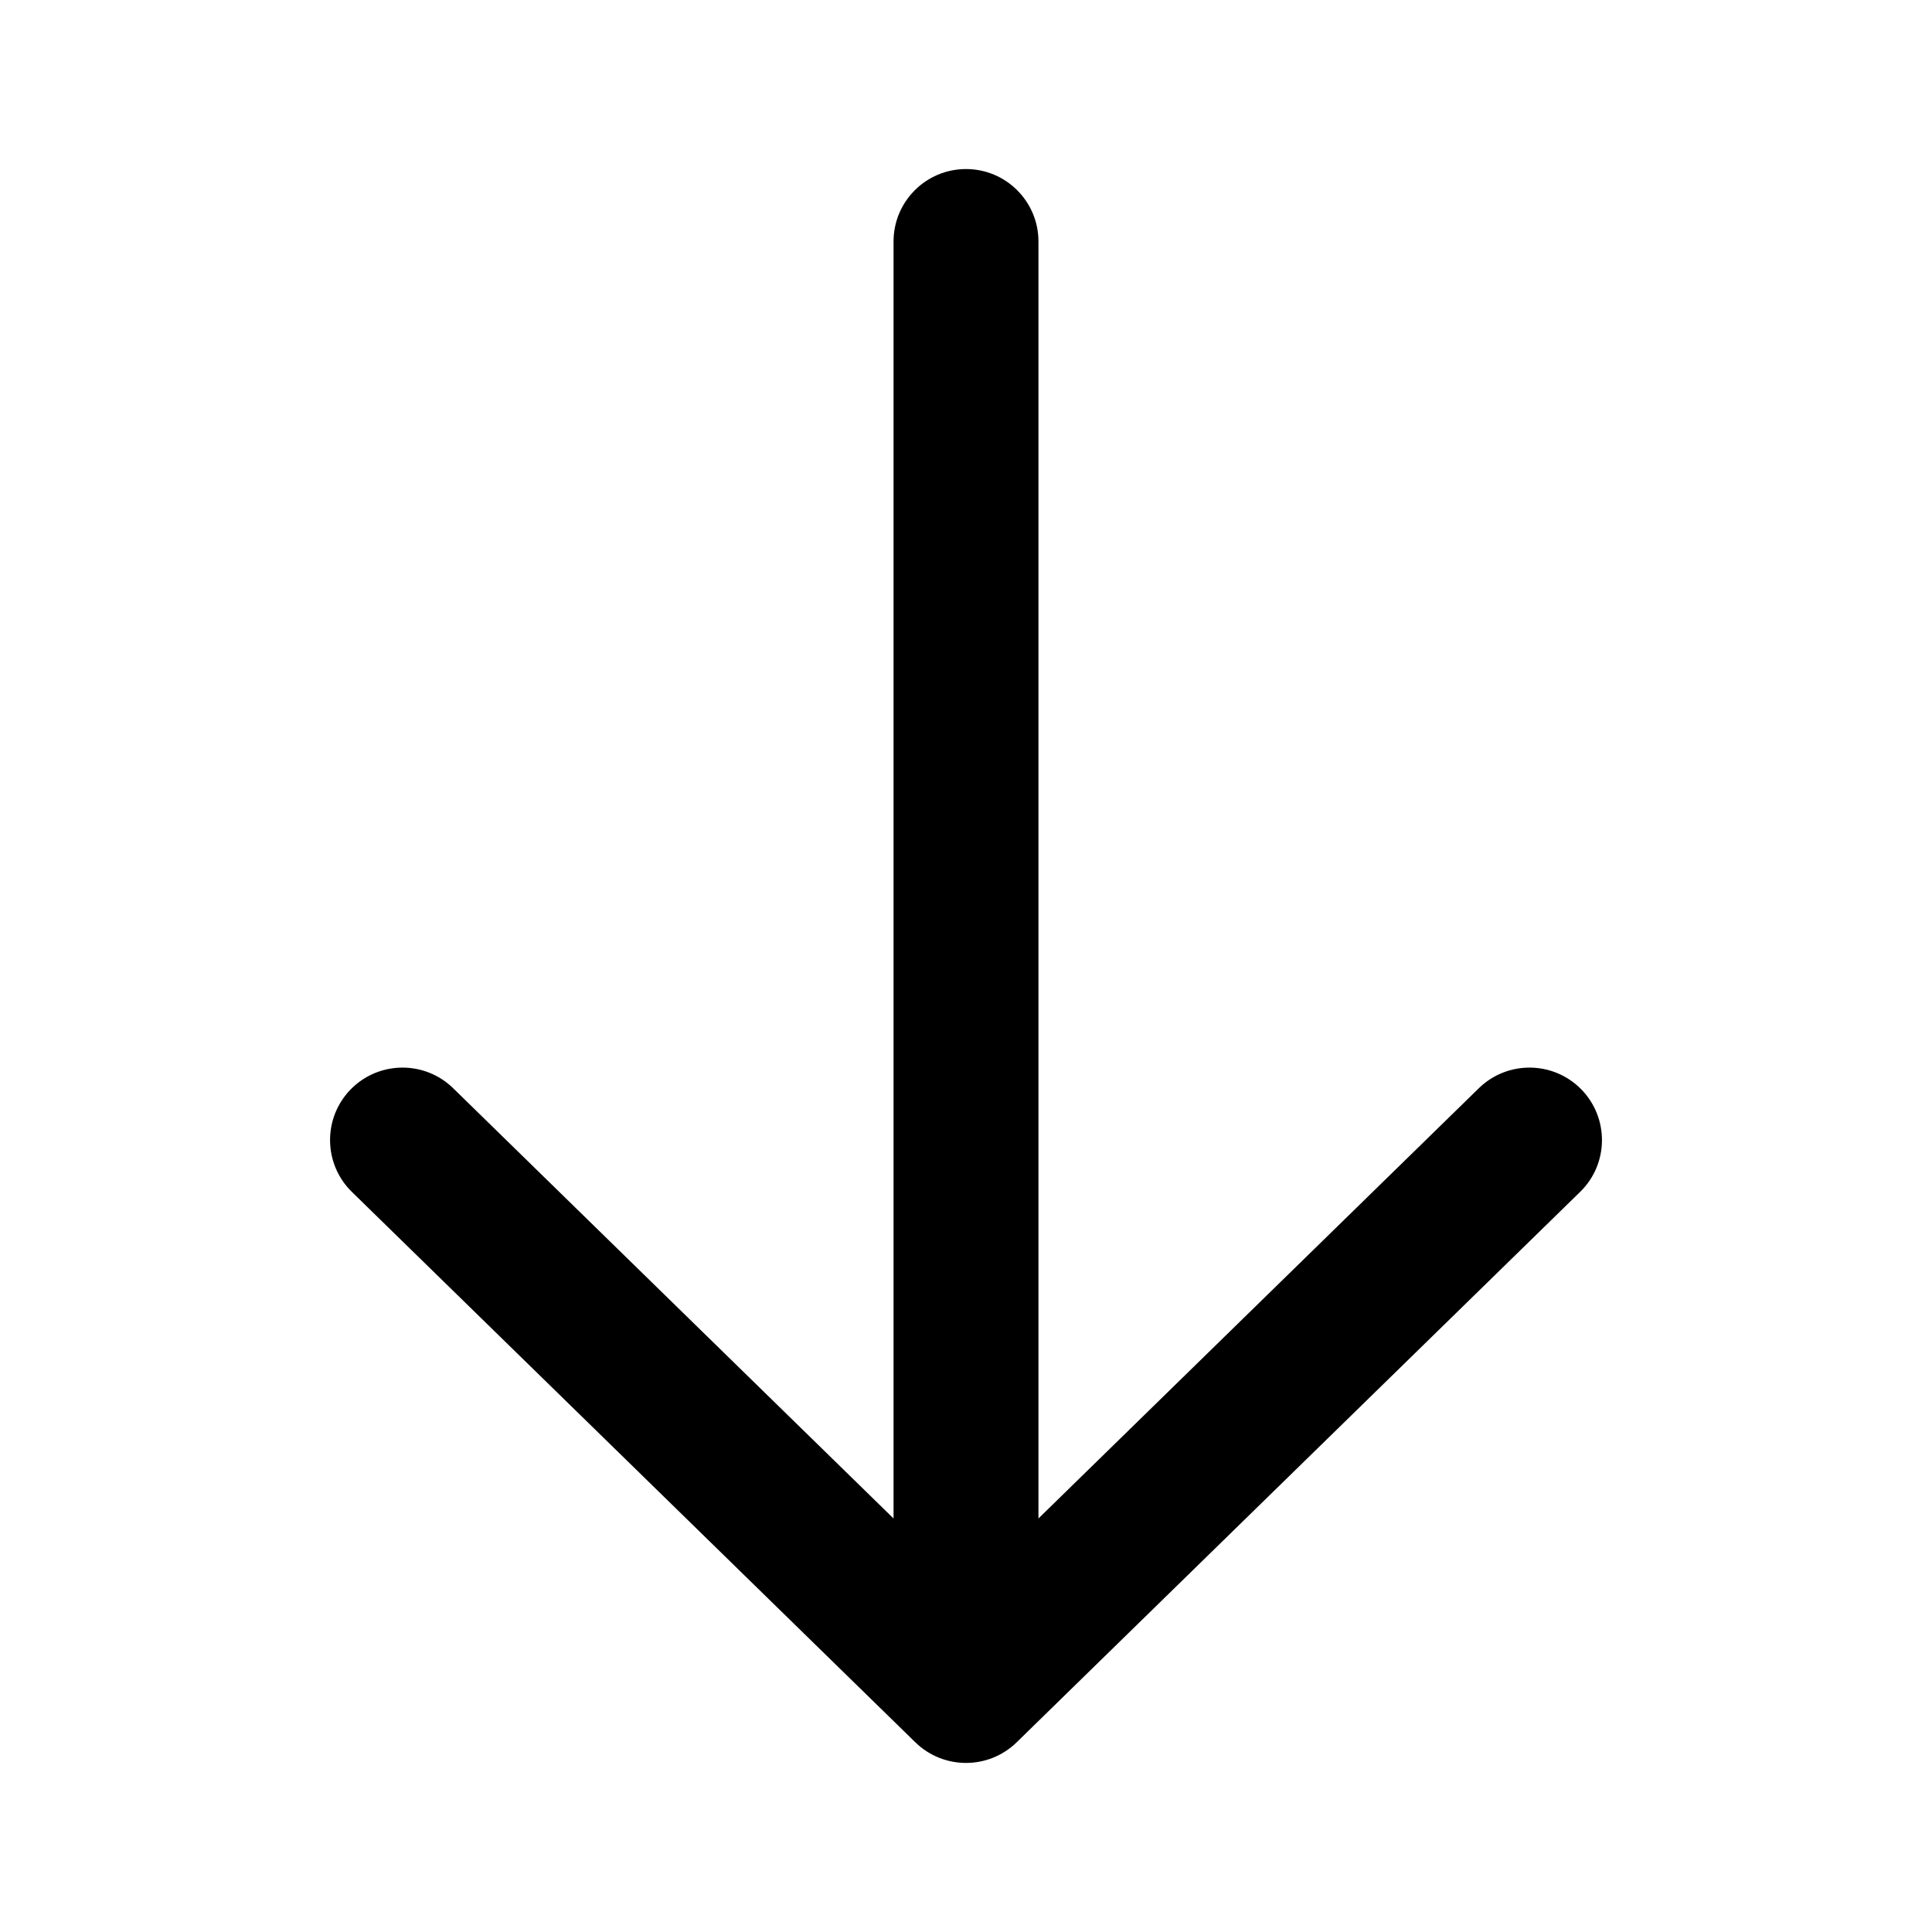
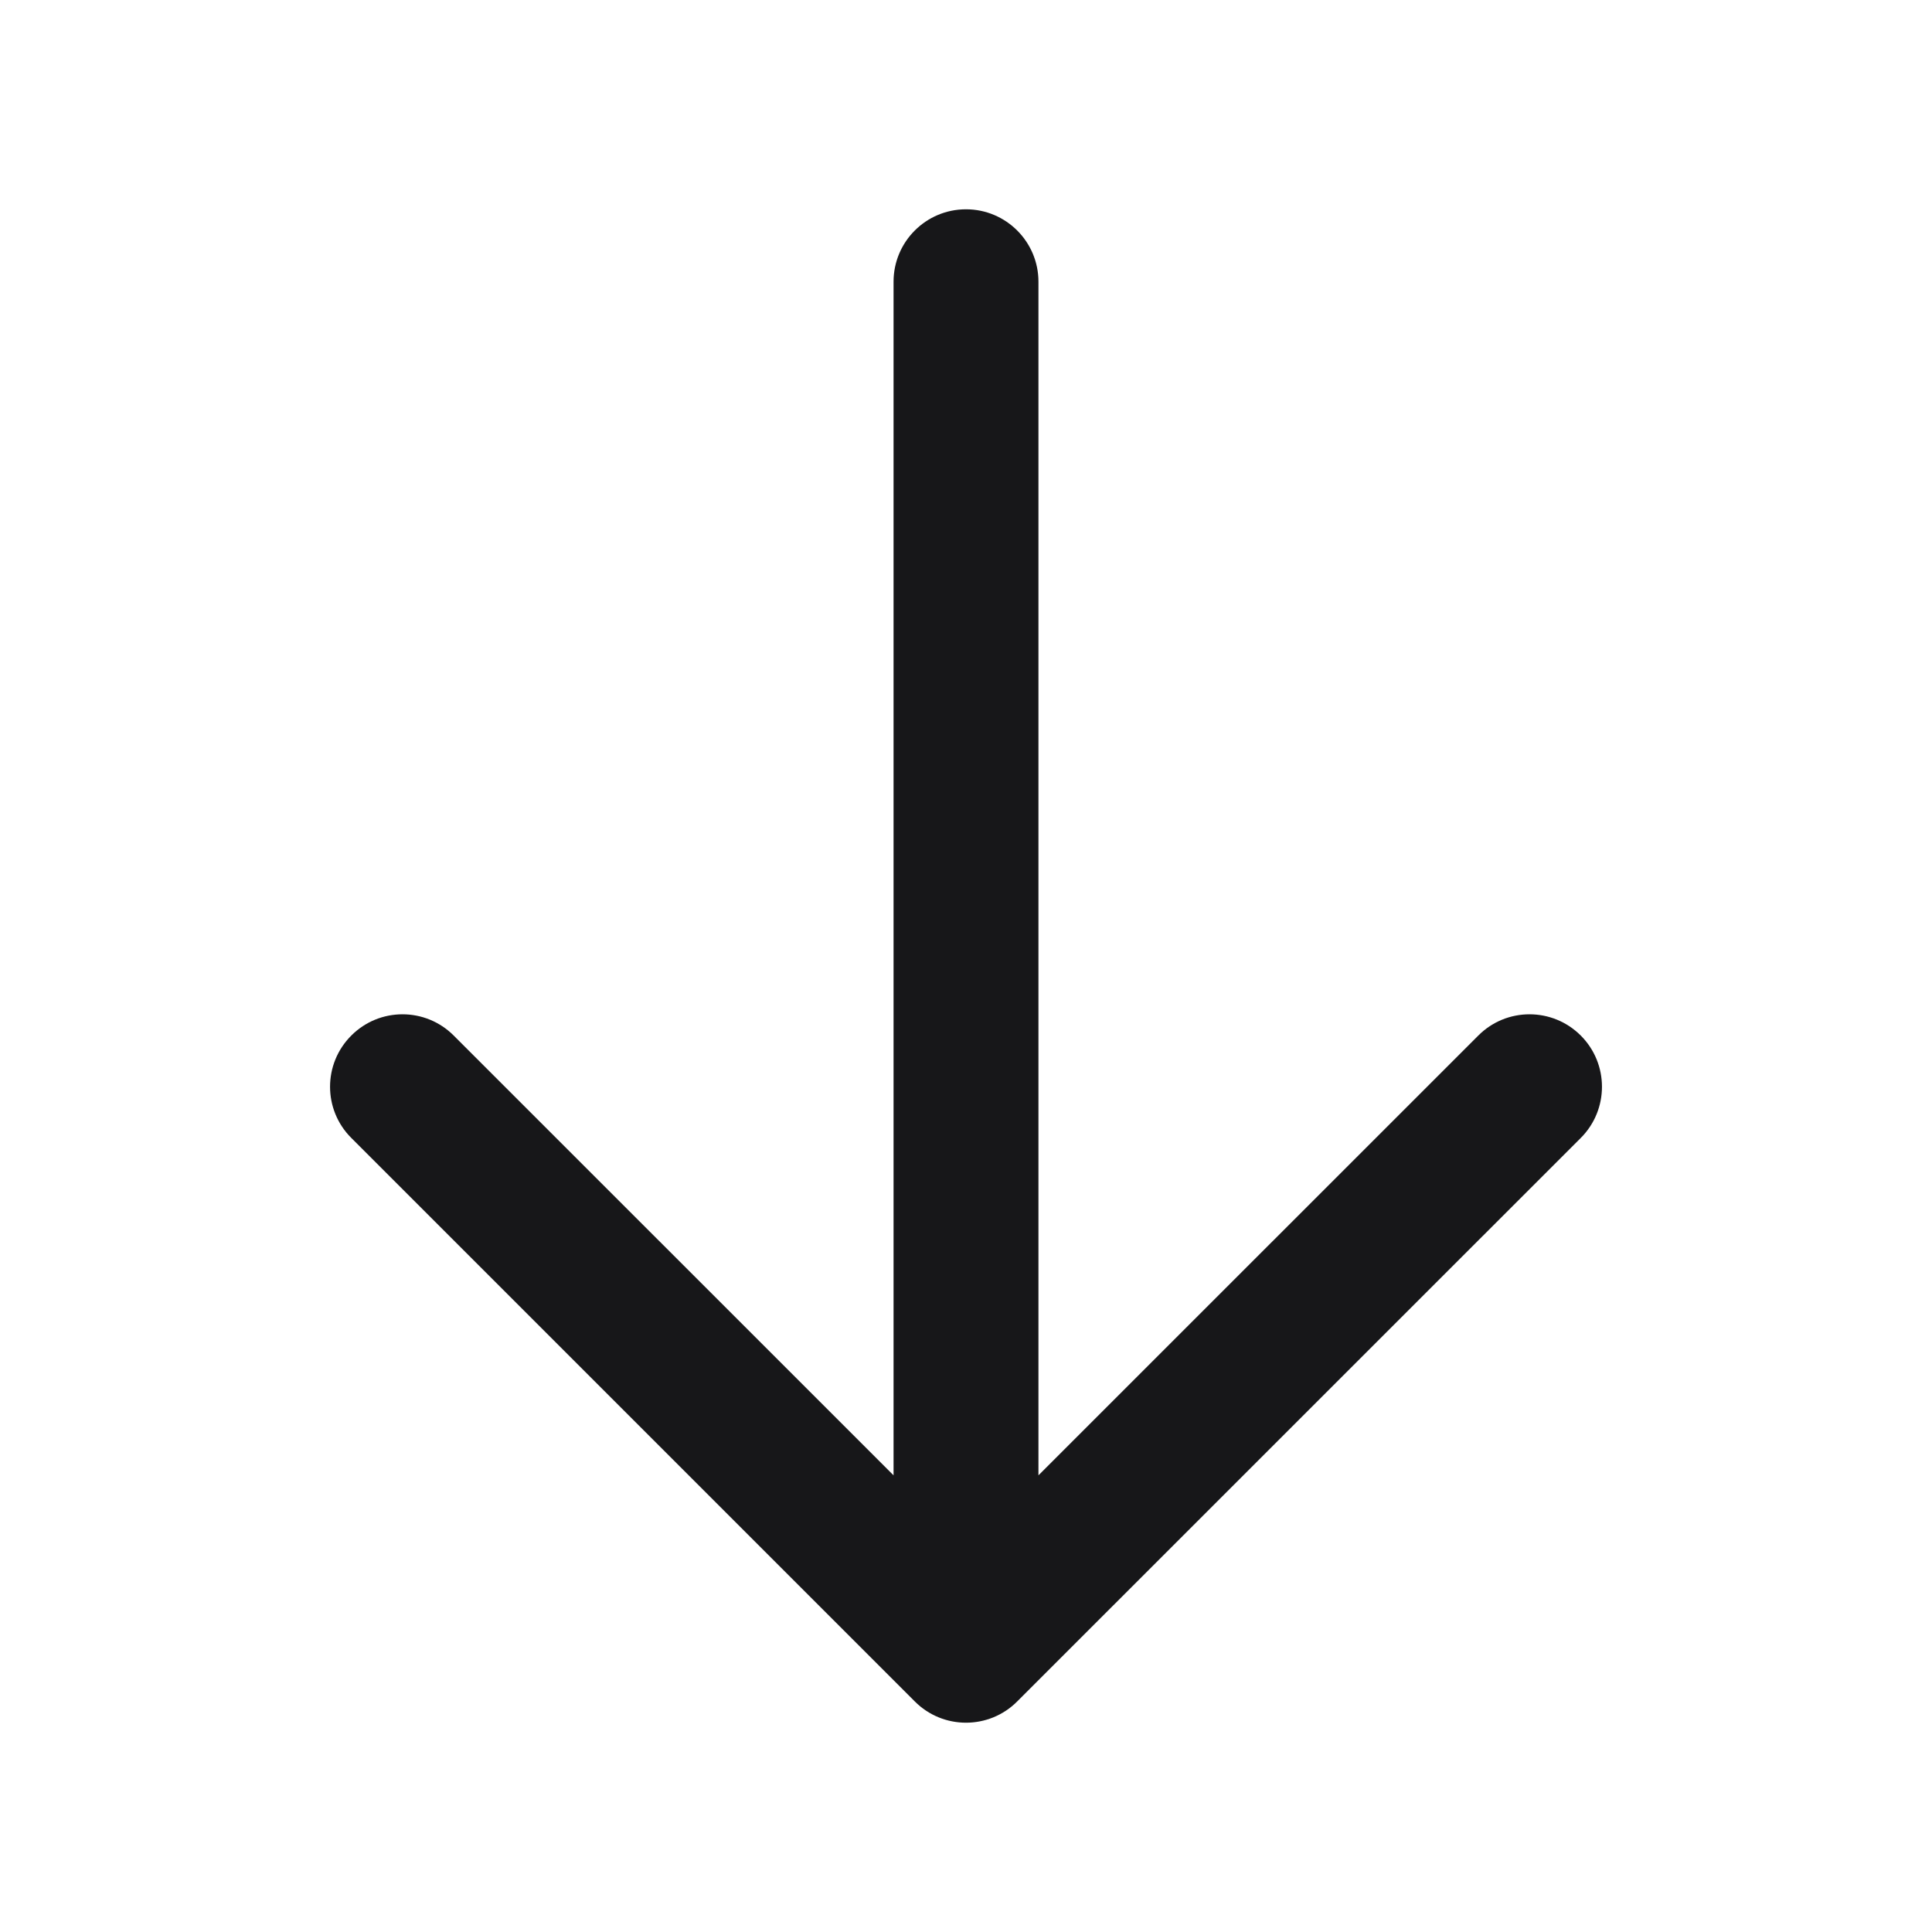
- <svg xmlns="http://www.w3.org/2000/svg" viewBox="0 0 24 24">
-   <path d="M12.629 21.644C12.279 21.985 11.721 21.985 11.371 21.644L4.371 14.806C4.016 14.459 4.009 13.889 4.356 13.533C4.704 13.178 5.273 13.171 5.629 13.518L11.1 18.863V3C11.1 2.503 11.503 2.1 12 2.1C12.497 2.1 12.9 2.503 12.9 3V18.863L18.371 13.518C18.727 13.171 19.297 13.178 19.644 13.533C19.991 13.889 19.985 14.459 19.629 14.806L12.629 21.644Z" />
+ <svg xmlns="http://www.w3.org/2000/svg" width="24" height="24" viewBox="0 0 24 24" fill="none">
+   <path fill-rule="evenodd" clip-rule="evenodd" d="M11.364 21.136C11.715 21.488 12.285 21.488 12.636 21.136L19.637 14.136C19.988 13.785 19.988 13.215 19.637 12.864C19.285 12.512 18.715 12.512 18.364 12.864L12.9 18.327L12.9 3.5C12.9 3.003 12.497 2.6 12 2.6C11.503 2.6 11.1 3.003 11.1 3.5V18.327L5.636 12.864C5.285 12.512 4.715 12.512 4.364 12.864C4.012 13.215 4.012 13.785 4.364 14.136L11.364 21.136Z" fill="#171719" />
</svg>
